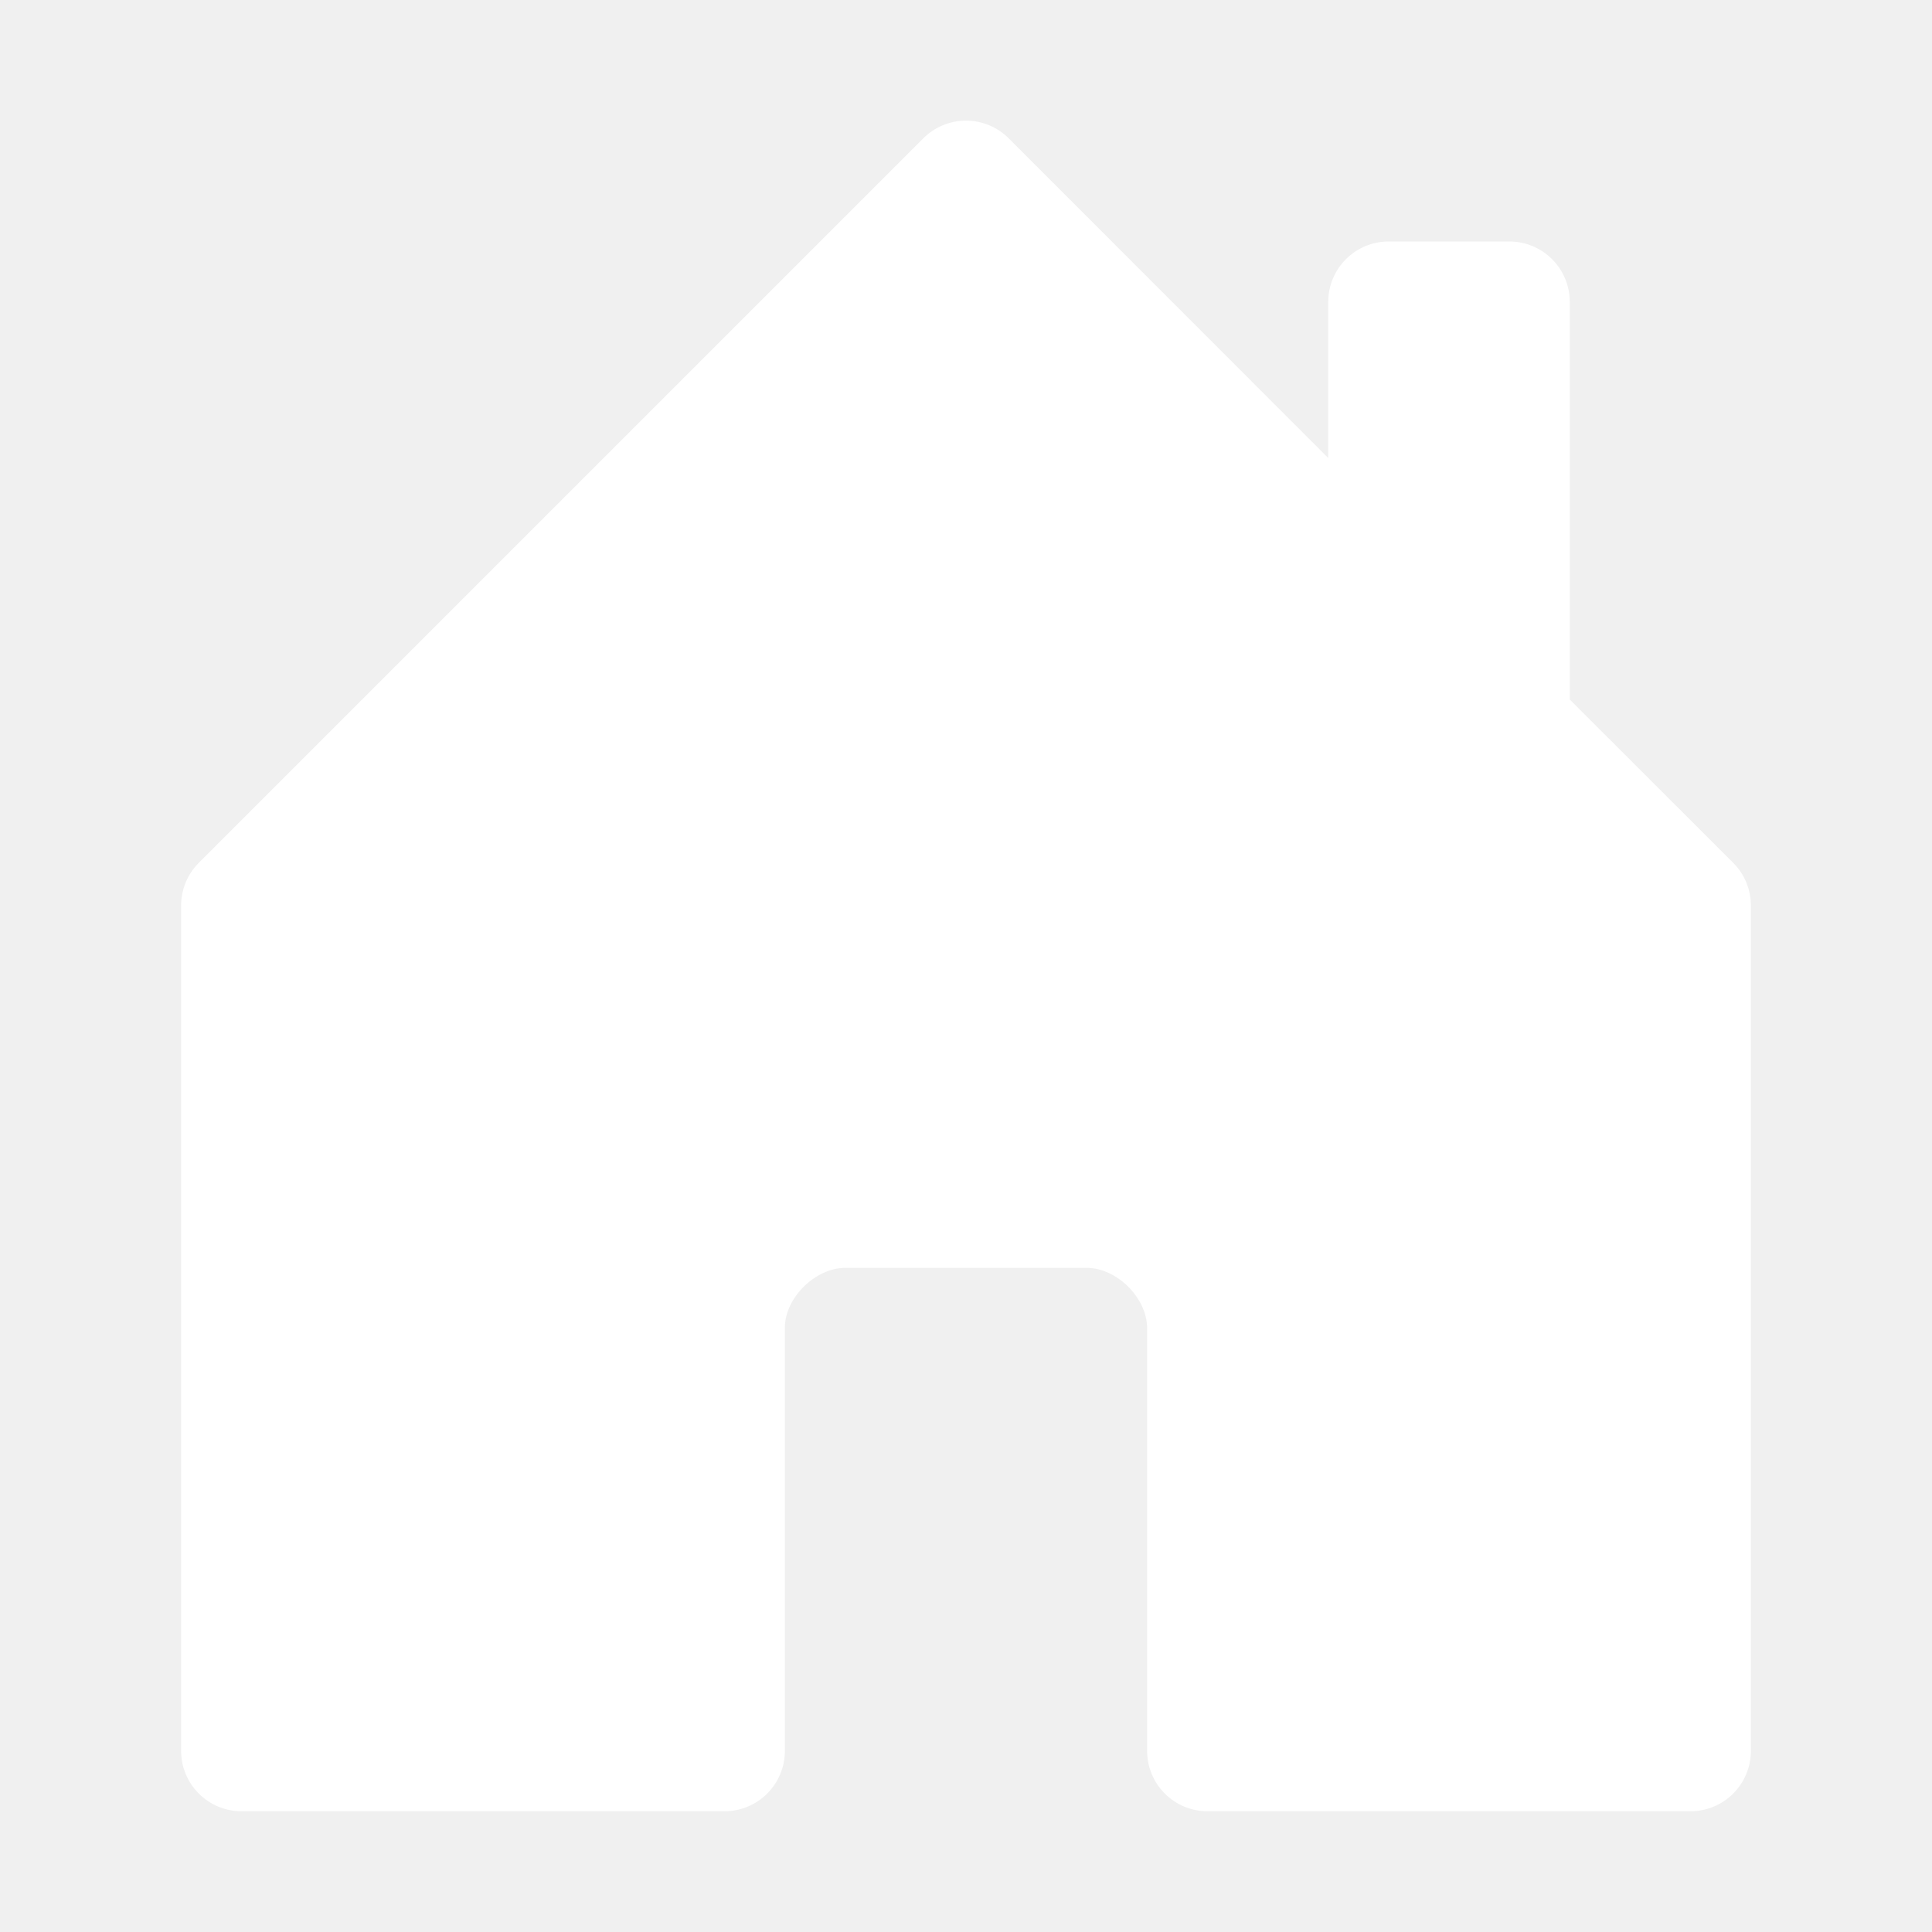
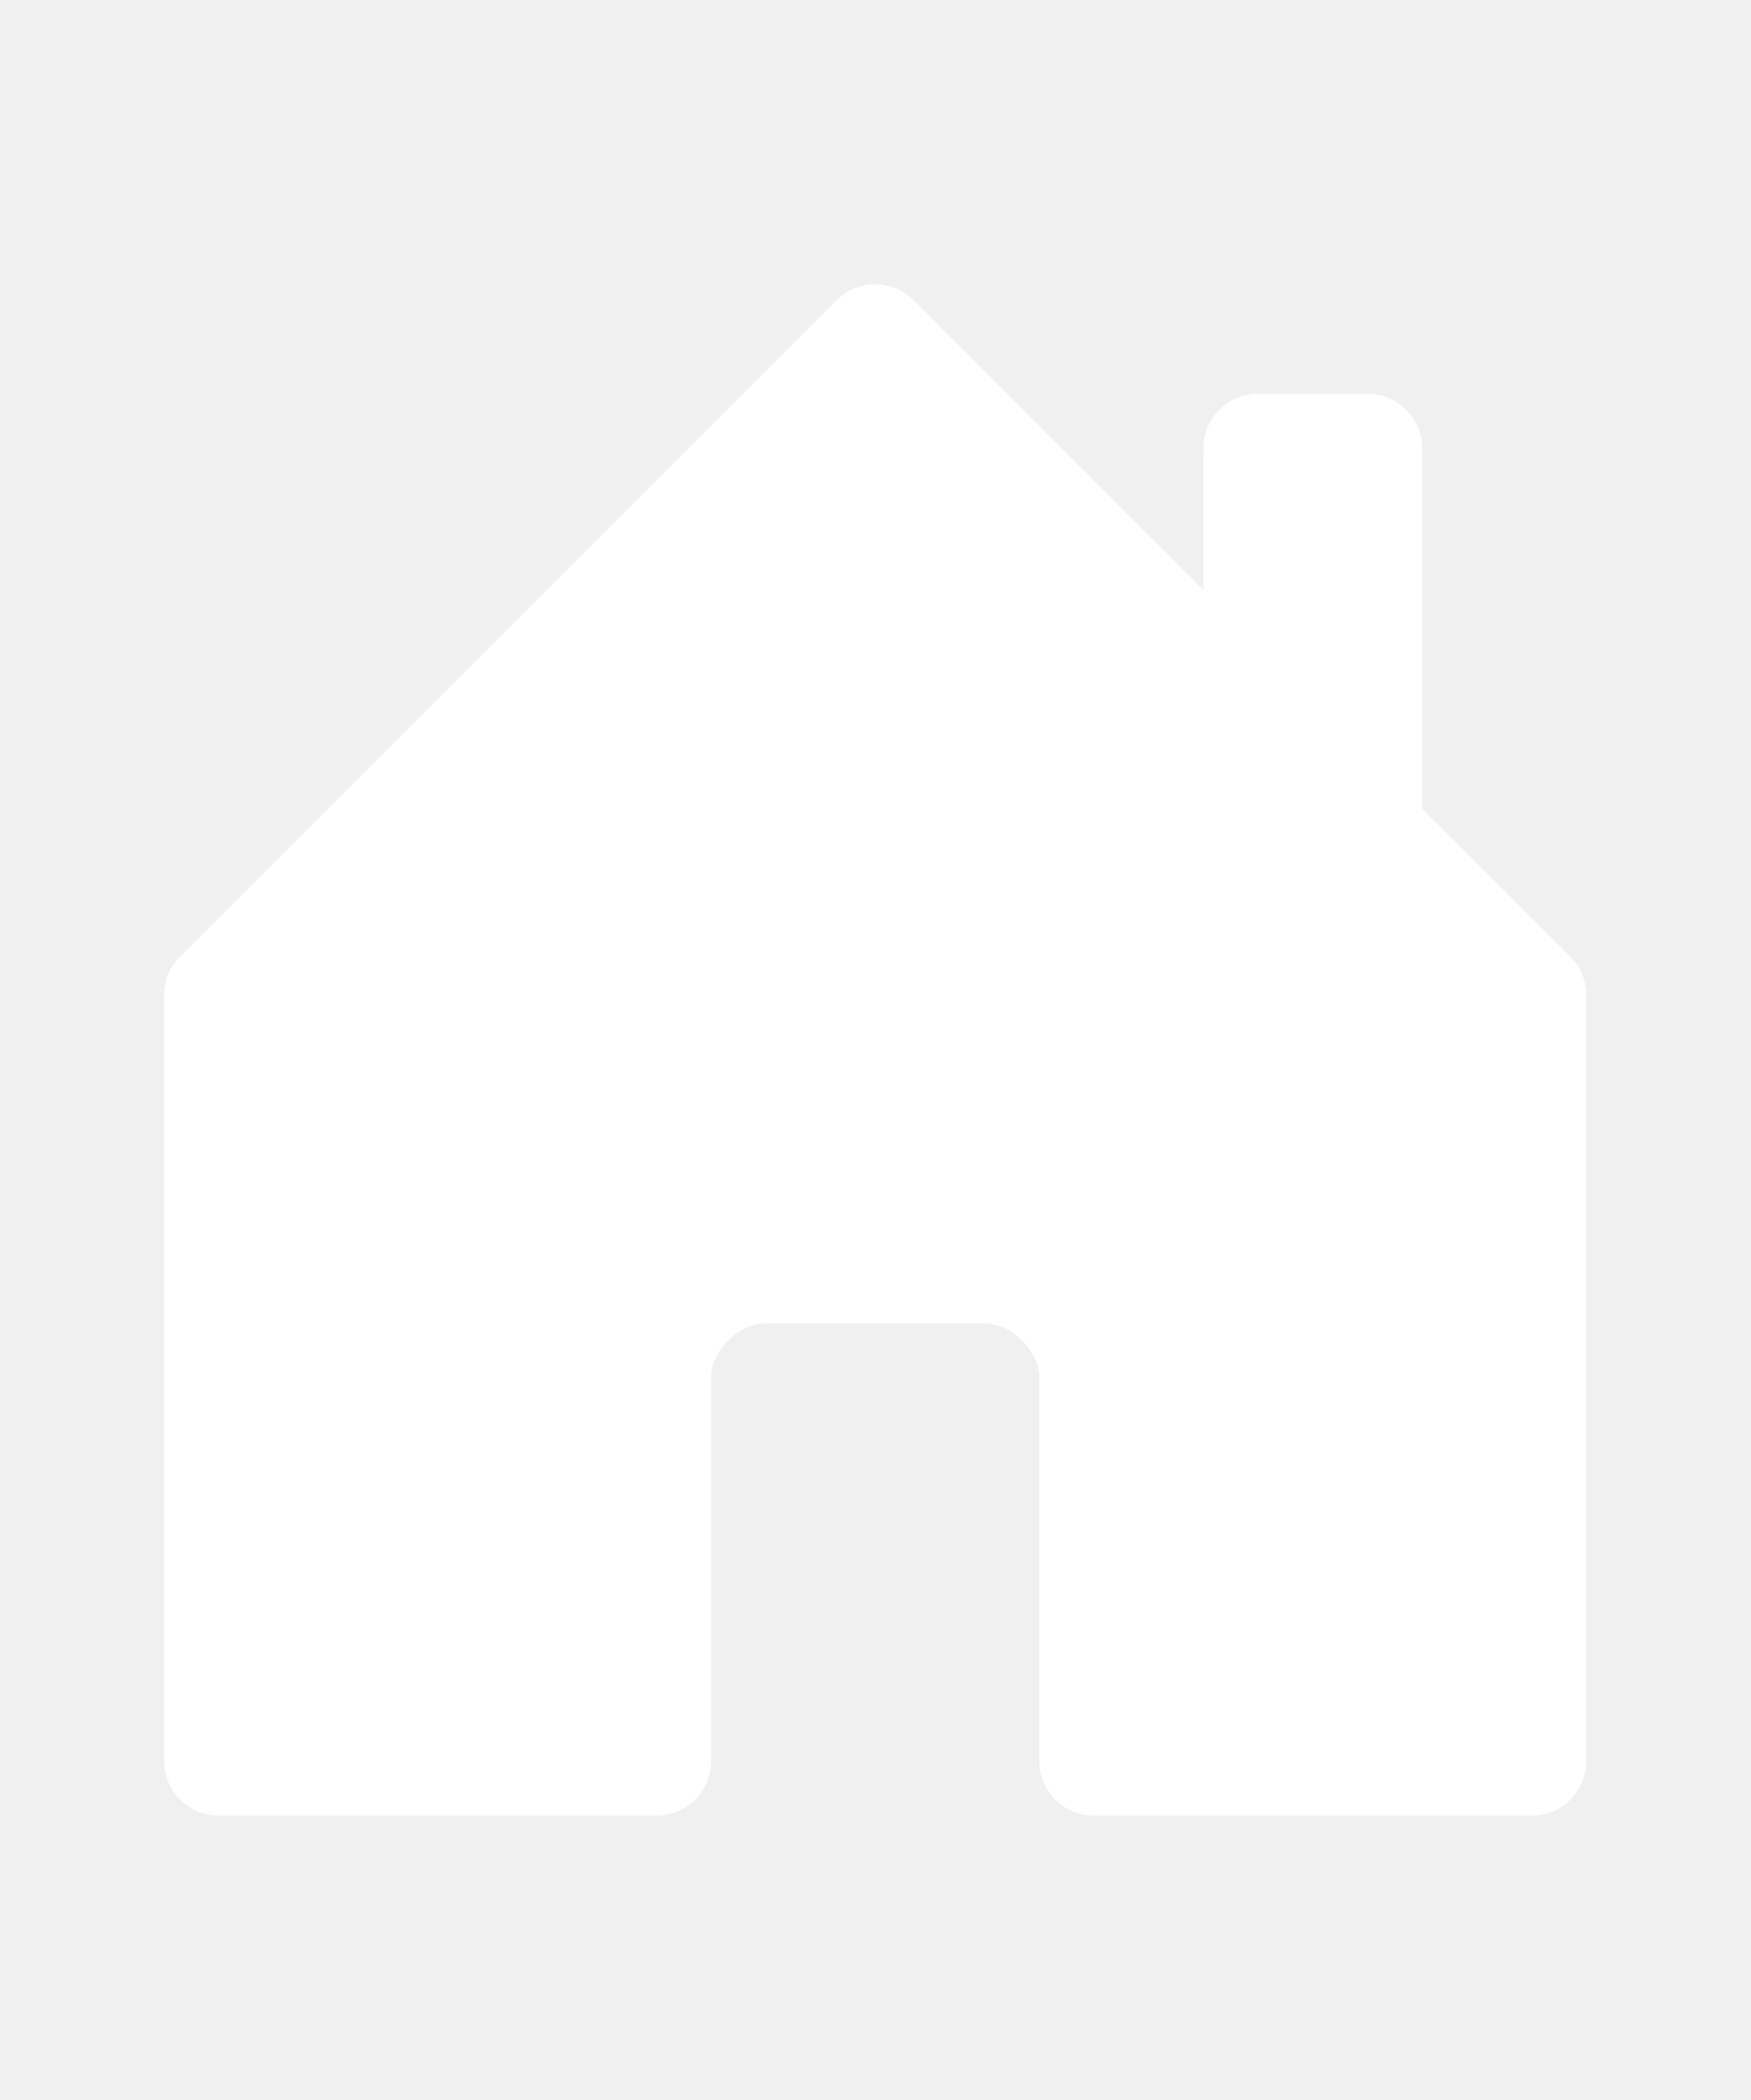
- <svg xmlns="http://www.w3.org/2000/svg" width="30" height="30" fill="white" class="bi bi-house-door-fill" viewBox="0 0 16 16">
+ <svg xmlns="http://www.w3.org/2000/svg" width="30" height="36" fill="white" class="bi bi-house-door-fill" viewBox="0 0 16 16">
  <path d="M6.5 14.5v-3.505c0-.245.25-.495.5-.495h2c.25 0 .5.25.5.5v3.5a.5.5 0 0 0 .5.5h4a.5.5 0 0 0 .5-.5v-7a.5.5 0 0 0-.146-.354L13 5.793V2.5a.5.5 0 0 0-.5-.5h-1a.5.5 0 0 0-.5.5v1.293L8.354 1.146a.5.5 0 0 0-.708 0l-6 6A.5.5 0 0 0 1.5 7.5v7a.5.5 0 0 0 .5.5h4a.5.5 0 0 0 .5-.5z" />
</svg>
